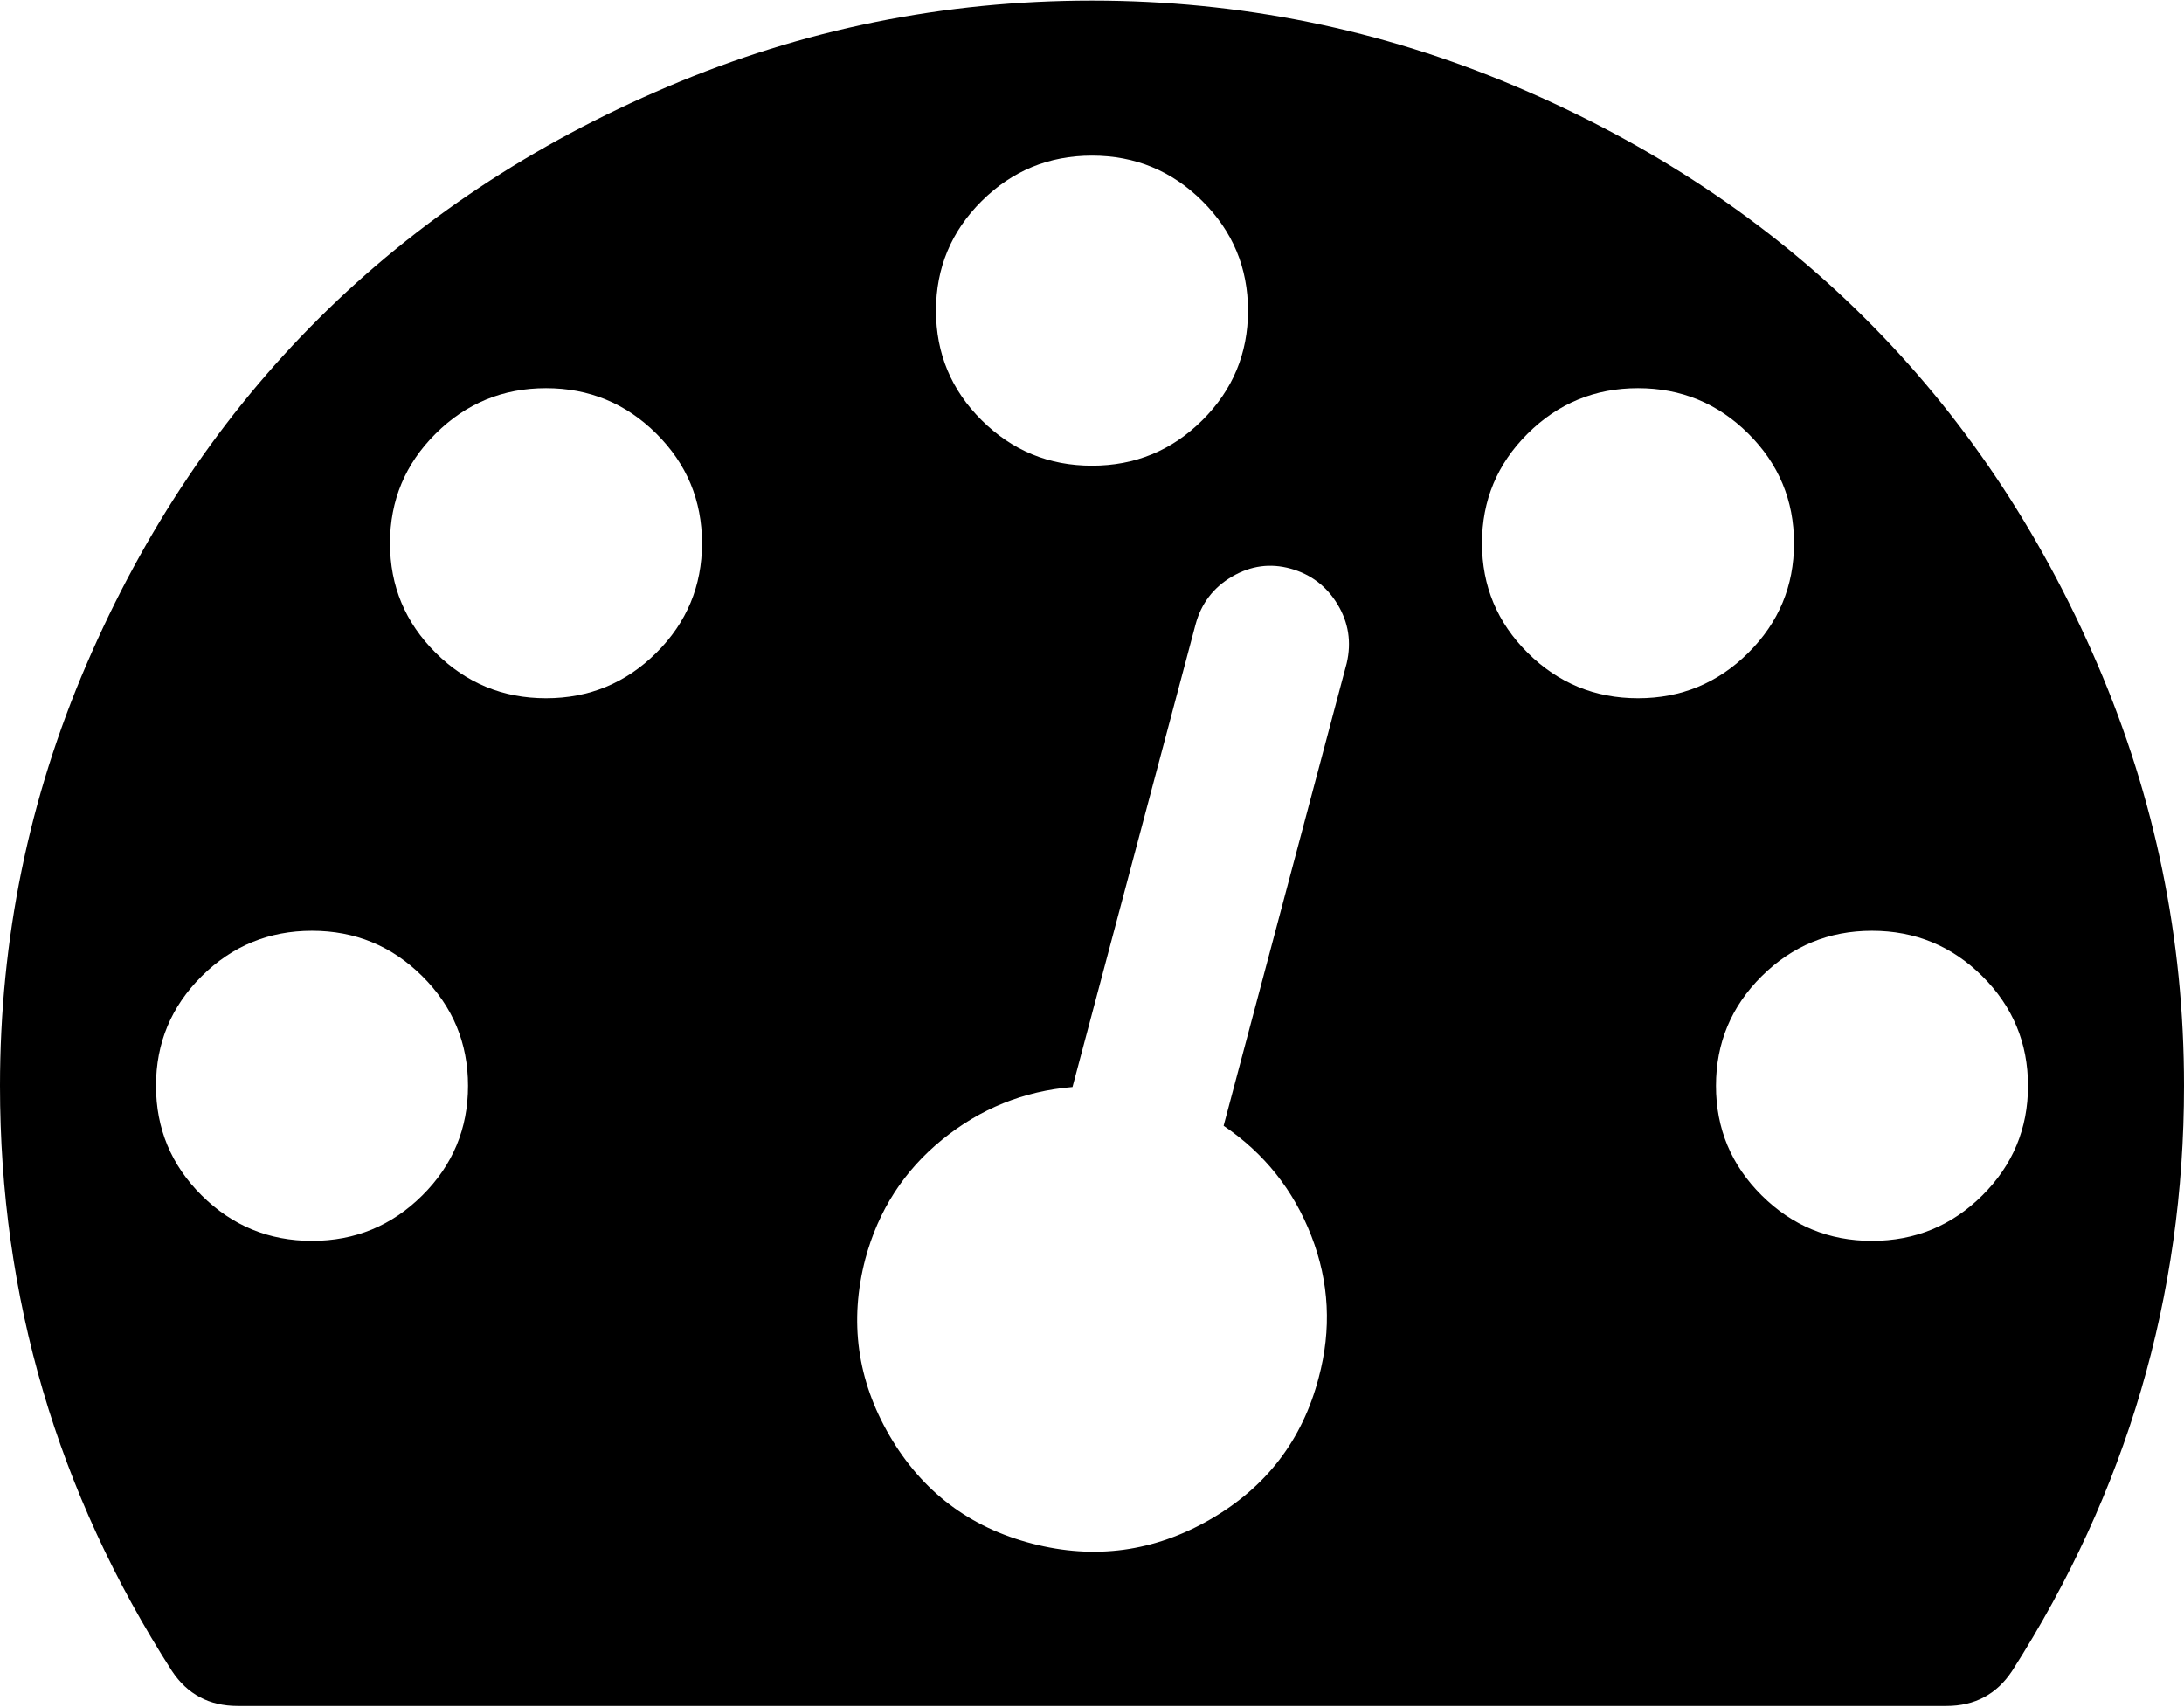
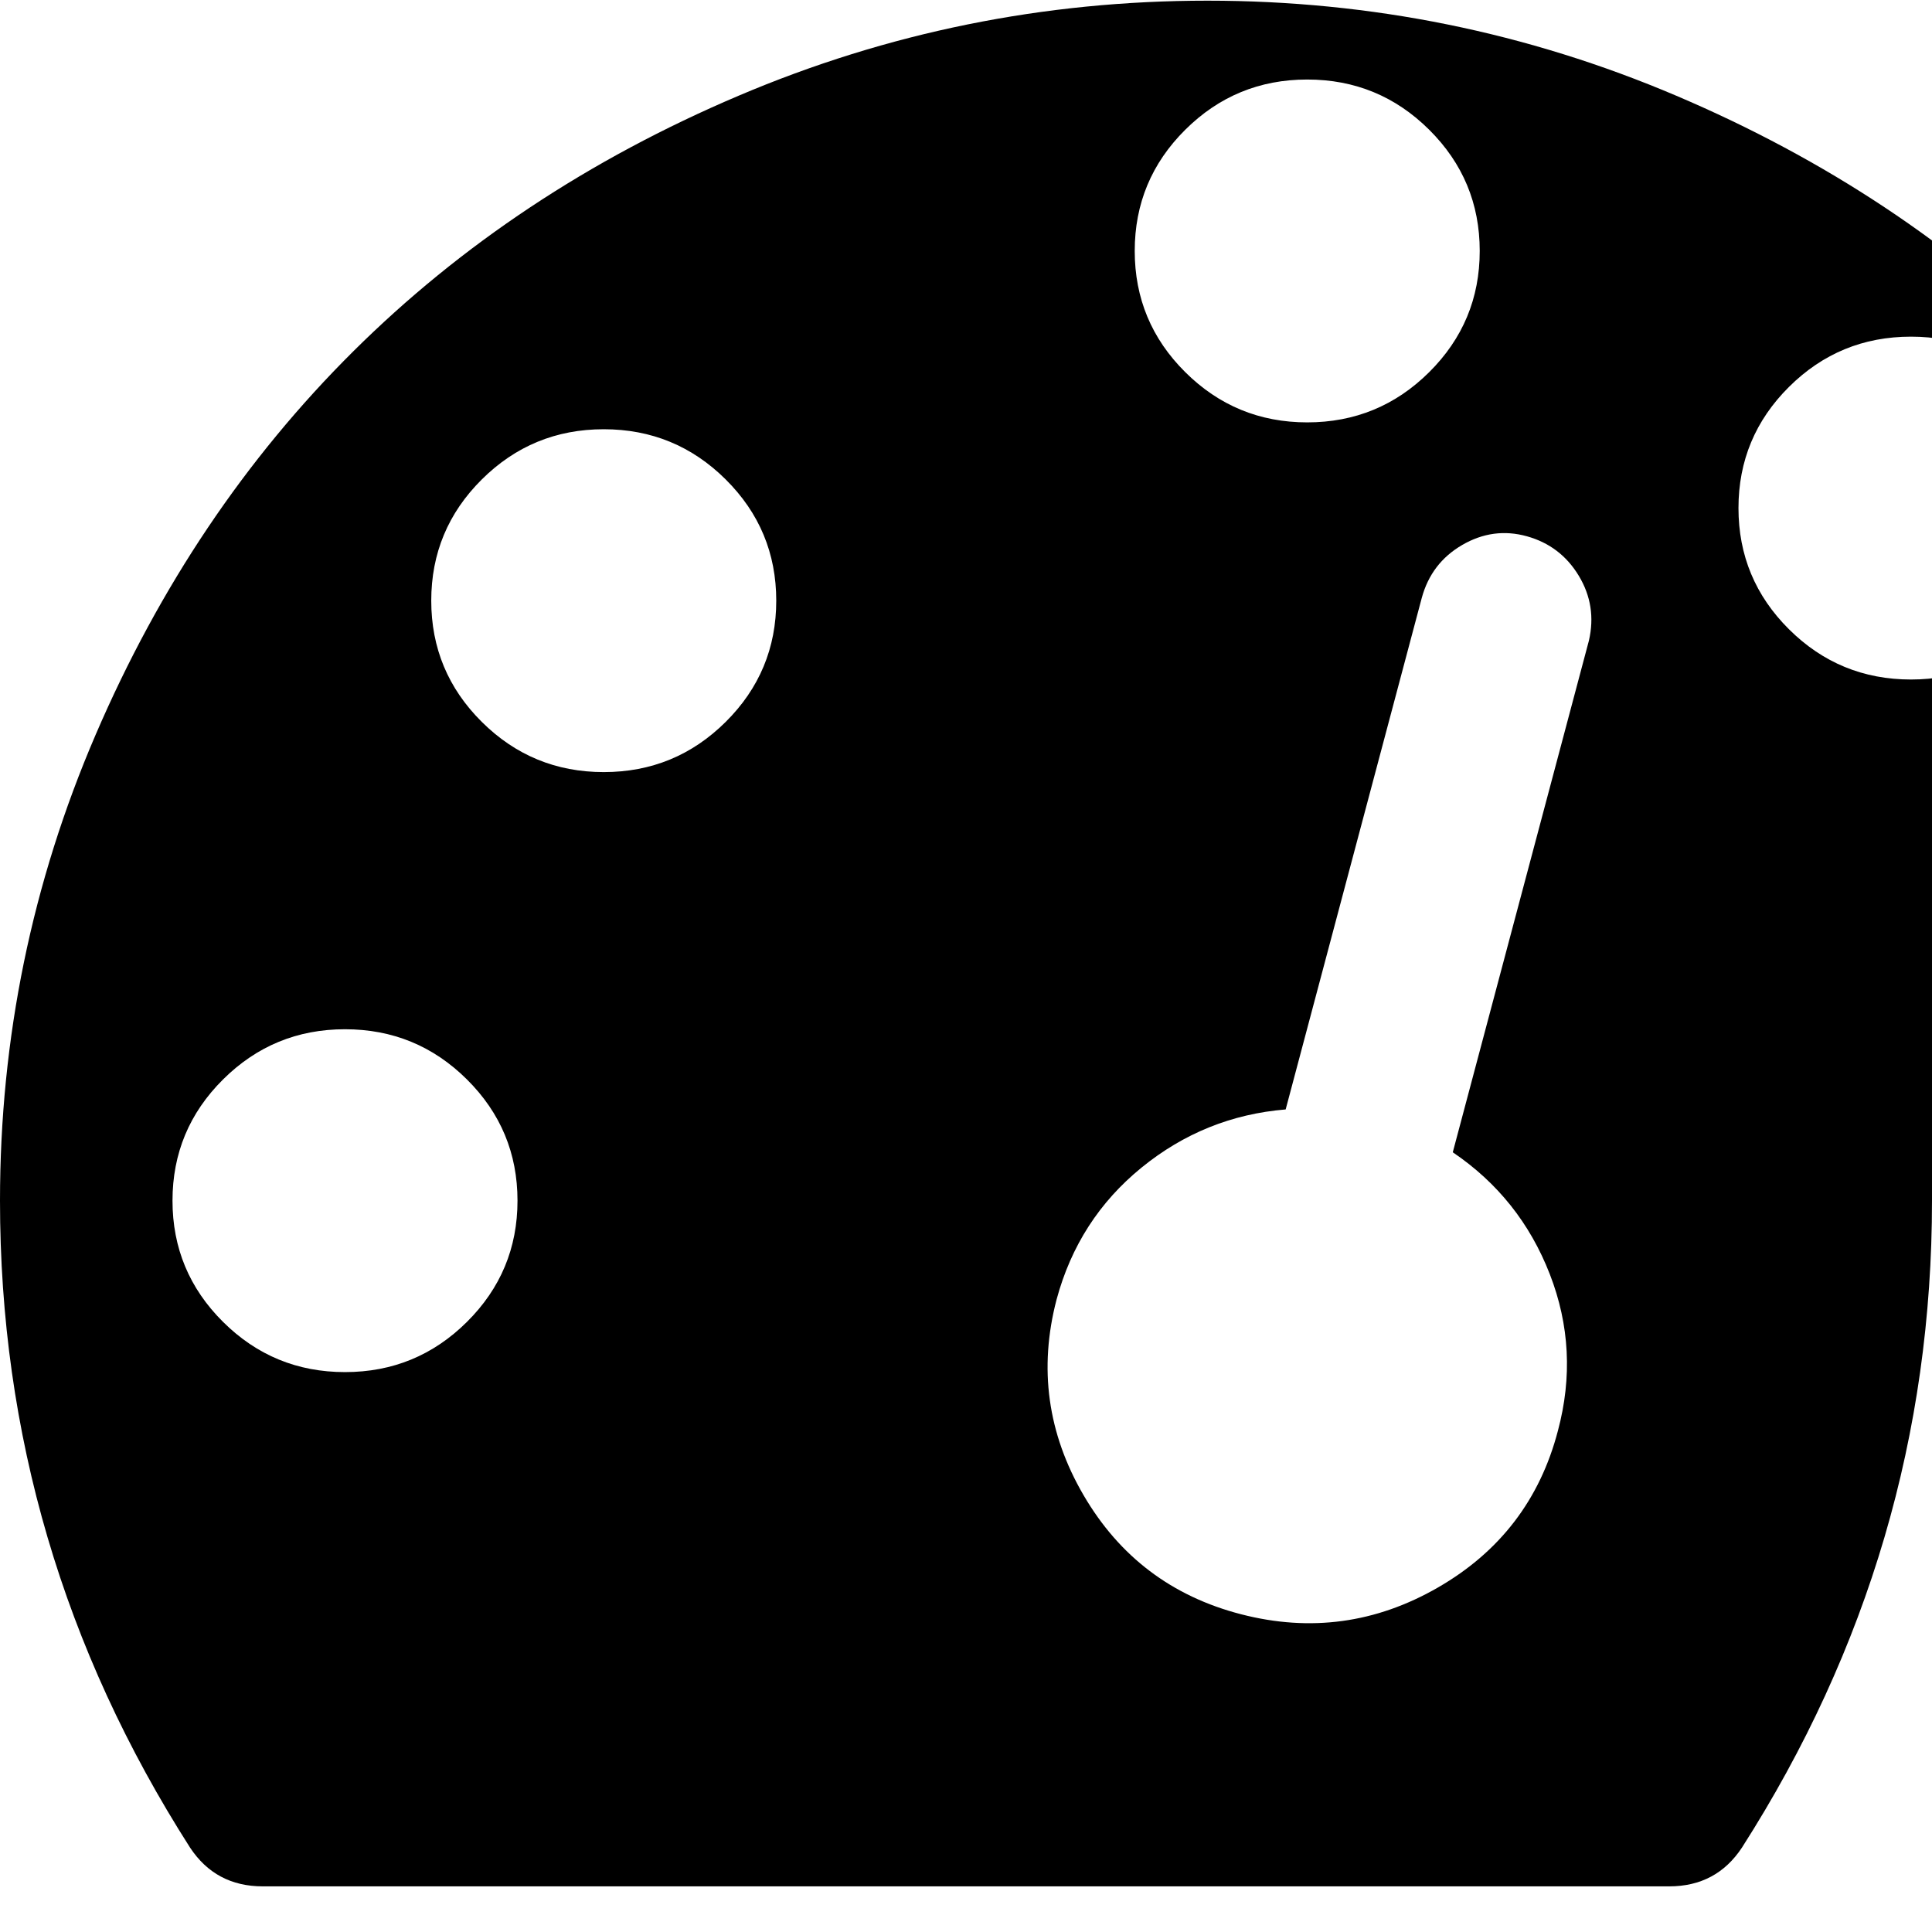
- <svg xmlns="http://www.w3.org/2000/svg" width="128" height="100">
-   <path d="M27.429 63.638c0-2.508-.893-4.65-2.679-6.424-1.786-1.775-3.94-2.662-6.464-2.662-2.524 0-4.679.887-6.465 2.662-1.785 1.774-2.678 3.916-2.678 6.424 0 2.508.893 4.65 2.678 6.424 1.786 1.775 3.94 2.662 6.465 2.662 2.524 0 4.678-.887 6.464-2.662 1.786-1.775 2.679-3.916 2.679-6.424zm13.714-31.801c0-2.508-.893-4.65-2.679-6.424-1.785-1.775-3.94-2.662-6.464-2.662-2.524 0-4.679.887-6.464 2.662-1.786 1.774-2.679 3.916-2.679 6.424 0 2.508.893 4.65 2.679 6.424 1.785 1.774 3.94 2.662 6.464 2.662 2.524 0 4.679-.888 6.464-2.662 1.786-1.775 2.679-3.916 2.679-6.424zM71.714 65.98l7.215-27.116c.285-1.23.107-2.378-.536-3.443-.643-1.064-1.56-1.762-2.75-2.094-1.19-.33-2.333-.177-3.429.462-1.095.639-1.81 1.573-2.143 2.804l-7.214 27.116c-2.857.237-5.405 1.266-7.643 3.088-2.238 1.822-3.738 4.152-4.5 6.992-.952 3.644-.476 7.098 1.429 10.364 1.905 3.265 4.69 5.37 8.357 6.317 3.667.947 7.143.474 10.429-1.42 3.285-1.892 5.404-4.66 6.357-8.305.762-2.84.619-5.607-.429-8.305-1.047-2.697-2.762-4.85-5.143-6.46zm47.143-2.342c0-2.508-.893-4.65-2.678-6.424-1.786-1.775-3.94-2.662-6.465-2.662-2.524 0-4.678.887-6.464 2.662-1.786 1.774-2.679 3.916-2.679 6.424 0 2.508.893 4.65 2.679 6.424 1.786 1.775 3.94 2.662 6.464 2.662 2.524 0 4.679-.887 6.465-2.662 1.785-1.775 2.678-3.916 2.678-6.424zm-45.714-45.43c0-2.509-.893-4.65-2.679-6.425C68.68 10.01 66.524 9.122 64 9.122c-2.524 0-4.679.887-6.464 2.661-1.786 1.775-2.679 3.916-2.679 6.425 0 2.508.893 4.65 2.679 6.424 1.785 1.774 3.94 2.662 6.464 2.662 2.524 0 4.679-.888 6.464-2.662 1.786-1.775 2.679-3.916 2.679-6.424zm32 13.629c0-2.508-.893-4.65-2.679-6.424-1.785-1.775-3.94-2.662-6.464-2.662-2.524 0-4.679.887-6.464 2.662-1.786 1.774-2.679 3.916-2.679 6.424 0 2.508.893 4.65 2.679 6.424 1.785 1.774 3.94 2.662 6.464 2.662 2.524 0 4.679-.888 6.464-2.662 1.786-1.775 2.679-3.916 2.679-6.424zM128 63.638c0 12.351-3.357 23.78-10.071 34.286-.905 1.372-2.19 2.058-3.858 2.058H13.93c-1.667 0-2.953-.686-3.858-2.058C3.357 87.465 0 76.037 0 63.638c0-8.613 1.69-16.847 5.071-24.703C8.452 31.08 13 24.312 18.714 18.634c5.715-5.68 12.524-10.199 20.429-13.559C47.048 1.715 55.333.035 64 .035c8.667 0 16.952 1.68 24.857 5.04 7.905 3.36 14.714 7.88 20.429 13.559 5.714 5.678 10.262 12.446 13.643 20.301 3.38 7.856 5.071 16.09 5.071 24.703z" />
+ <svg xmlns="http://www.w3.org/2000/svg" t="1543827724451" class="icon" viewBox="0 0 1024 1024" version="1.1" p-id="10233" width="200" height="200">
+   <path d="M274.286 636.381c0-25.079-8.93-46.5-26.786-64.243-17.857-17.743-39.393-26.617-64.643-26.617-25.248 0-46.785 8.874-64.643 26.617-17.857 17.743-26.786 39.164-26.786 64.243 0 25.078 8.929 46.499 26.786 64.242 17.858 17.743 39.395 26.617 64.643 26.617 25.25 0 46.786-8.874 64.643-26.617 17.856-17.743 26.786-39.164 26.786-64.242zm137.143-318.014c0-25.079-8.93-46.5-26.786-64.243-17.857-17.743-39.393-26.617-64.643-26.617-25.248 0-46.785 8.874-64.643 26.617-17.857 17.743-26.786 39.164-26.786 64.243 0 25.078 8.929 46.499 26.786 64.242 17.858 17.743 39.395 26.617 64.643 26.617 25.25 0 46.786-8.874 64.643-26.617 17.856-17.743 26.786-39.164 26.786-64.242zm358.571 292.373l72.143-271.143c2.857-12.286 1.071-23.786-5.357-34.428-6.428-10.643-15.607-17.619-27.5-20.929-11.893-3.304-23.321-1.768-34.286 4.607-10.964 6.381-18.071 15.714-21.428 28.036l-72.143 271.143c-28.571 2.357-54.071 12.643-76.428 30.857-22.357 18.214-37.357 41.5-45 69.911-9.524 36.428-4.762 70.964 14.286 103.643 19.048 32.667 46.905 53.714 83.571 63.167 36.667 9.464 71.428 4.738 104.286-14.196 32.857-18.929 54.048-46.607 63.571-83.036 7.619-28.428 6.19-56.071-4.286-83.036-10.476-26.964-27.619-48.5-51.428-64.607zm471.428-23.428c0-25.079-8.929-46.5-26.786-64.243-17.857-17.743-39.393-26.617-64.643-26.617-25.248 0-46.785 8.874-64.643 26.617-17.857 17.743-26.786 39.164-26.786 64.243 0 25.078 8.929 46.499 26.786 64.242 17.858 17.743 39.395 26.617 64.643 26.617 25.25 0 46.786-8.874 64.643-26.617 17.856-17.743 26.786-39.164 26.786-64.242zm-457.143-454.302c0-25.079-8.93-46.5-26.786-64.243-17.857-17.743-39.393-26.617-64.643-26.617-25.248 0-46.785 8.874-64.643 26.617-17.857 17.743-26.786 39.164-26.786 64.243 0 25.078 8.929 46.499 26.786 64.242 17.858 17.743 39.395 26.617 64.643 26.617 25.25 0 46.786-8.874 64.643-26.617 17.856-17.743 26.786-39.164 26.786-64.242zm320 136.286c0-25.079-8.93-46.5-26.786-64.243-17.857-17.743-39.393-26.617-64.643-26.617-25.248 0-46.785 8.874-64.643 26.617-17.857 17.743-26.786 39.164-26.786 64.243 0 25.078 8.929 46.499 26.786 64.242 17.858 17.743 39.395 26.617 64.643 26.617 25.25 0 46.786-8.874 64.643-26.617 17.856-17.743 26.786-39.164 26.786-64.242zM1024 636.381c0 123.5-33.571 237.81-100.714 342.857-9.048 13.714-21.893 20.571-38.571 20.571H139.286c-16.667 0-29.524-6.857-38.571-20.571C33.571 874.19 0 759.88 0 636.381c0-86.125 16.9-168.464 50.714-247.018C84.524 310.786 130 243.107 187.143 186.321c57.143-56.786 125.238-101.982 204.286-135.568C470.476 17.143 553.333 0.357 640 0.357c86.667 0 169.524 16.786 248.571 50.429 79.048 33.643 147.143 78.839 204.286 135.568 57.143 56.786 102.643 124.464 136.428 202.942 33.786 78.554 50.714 160.893 50.714 247.018z" p-id="10234" />
</svg>
